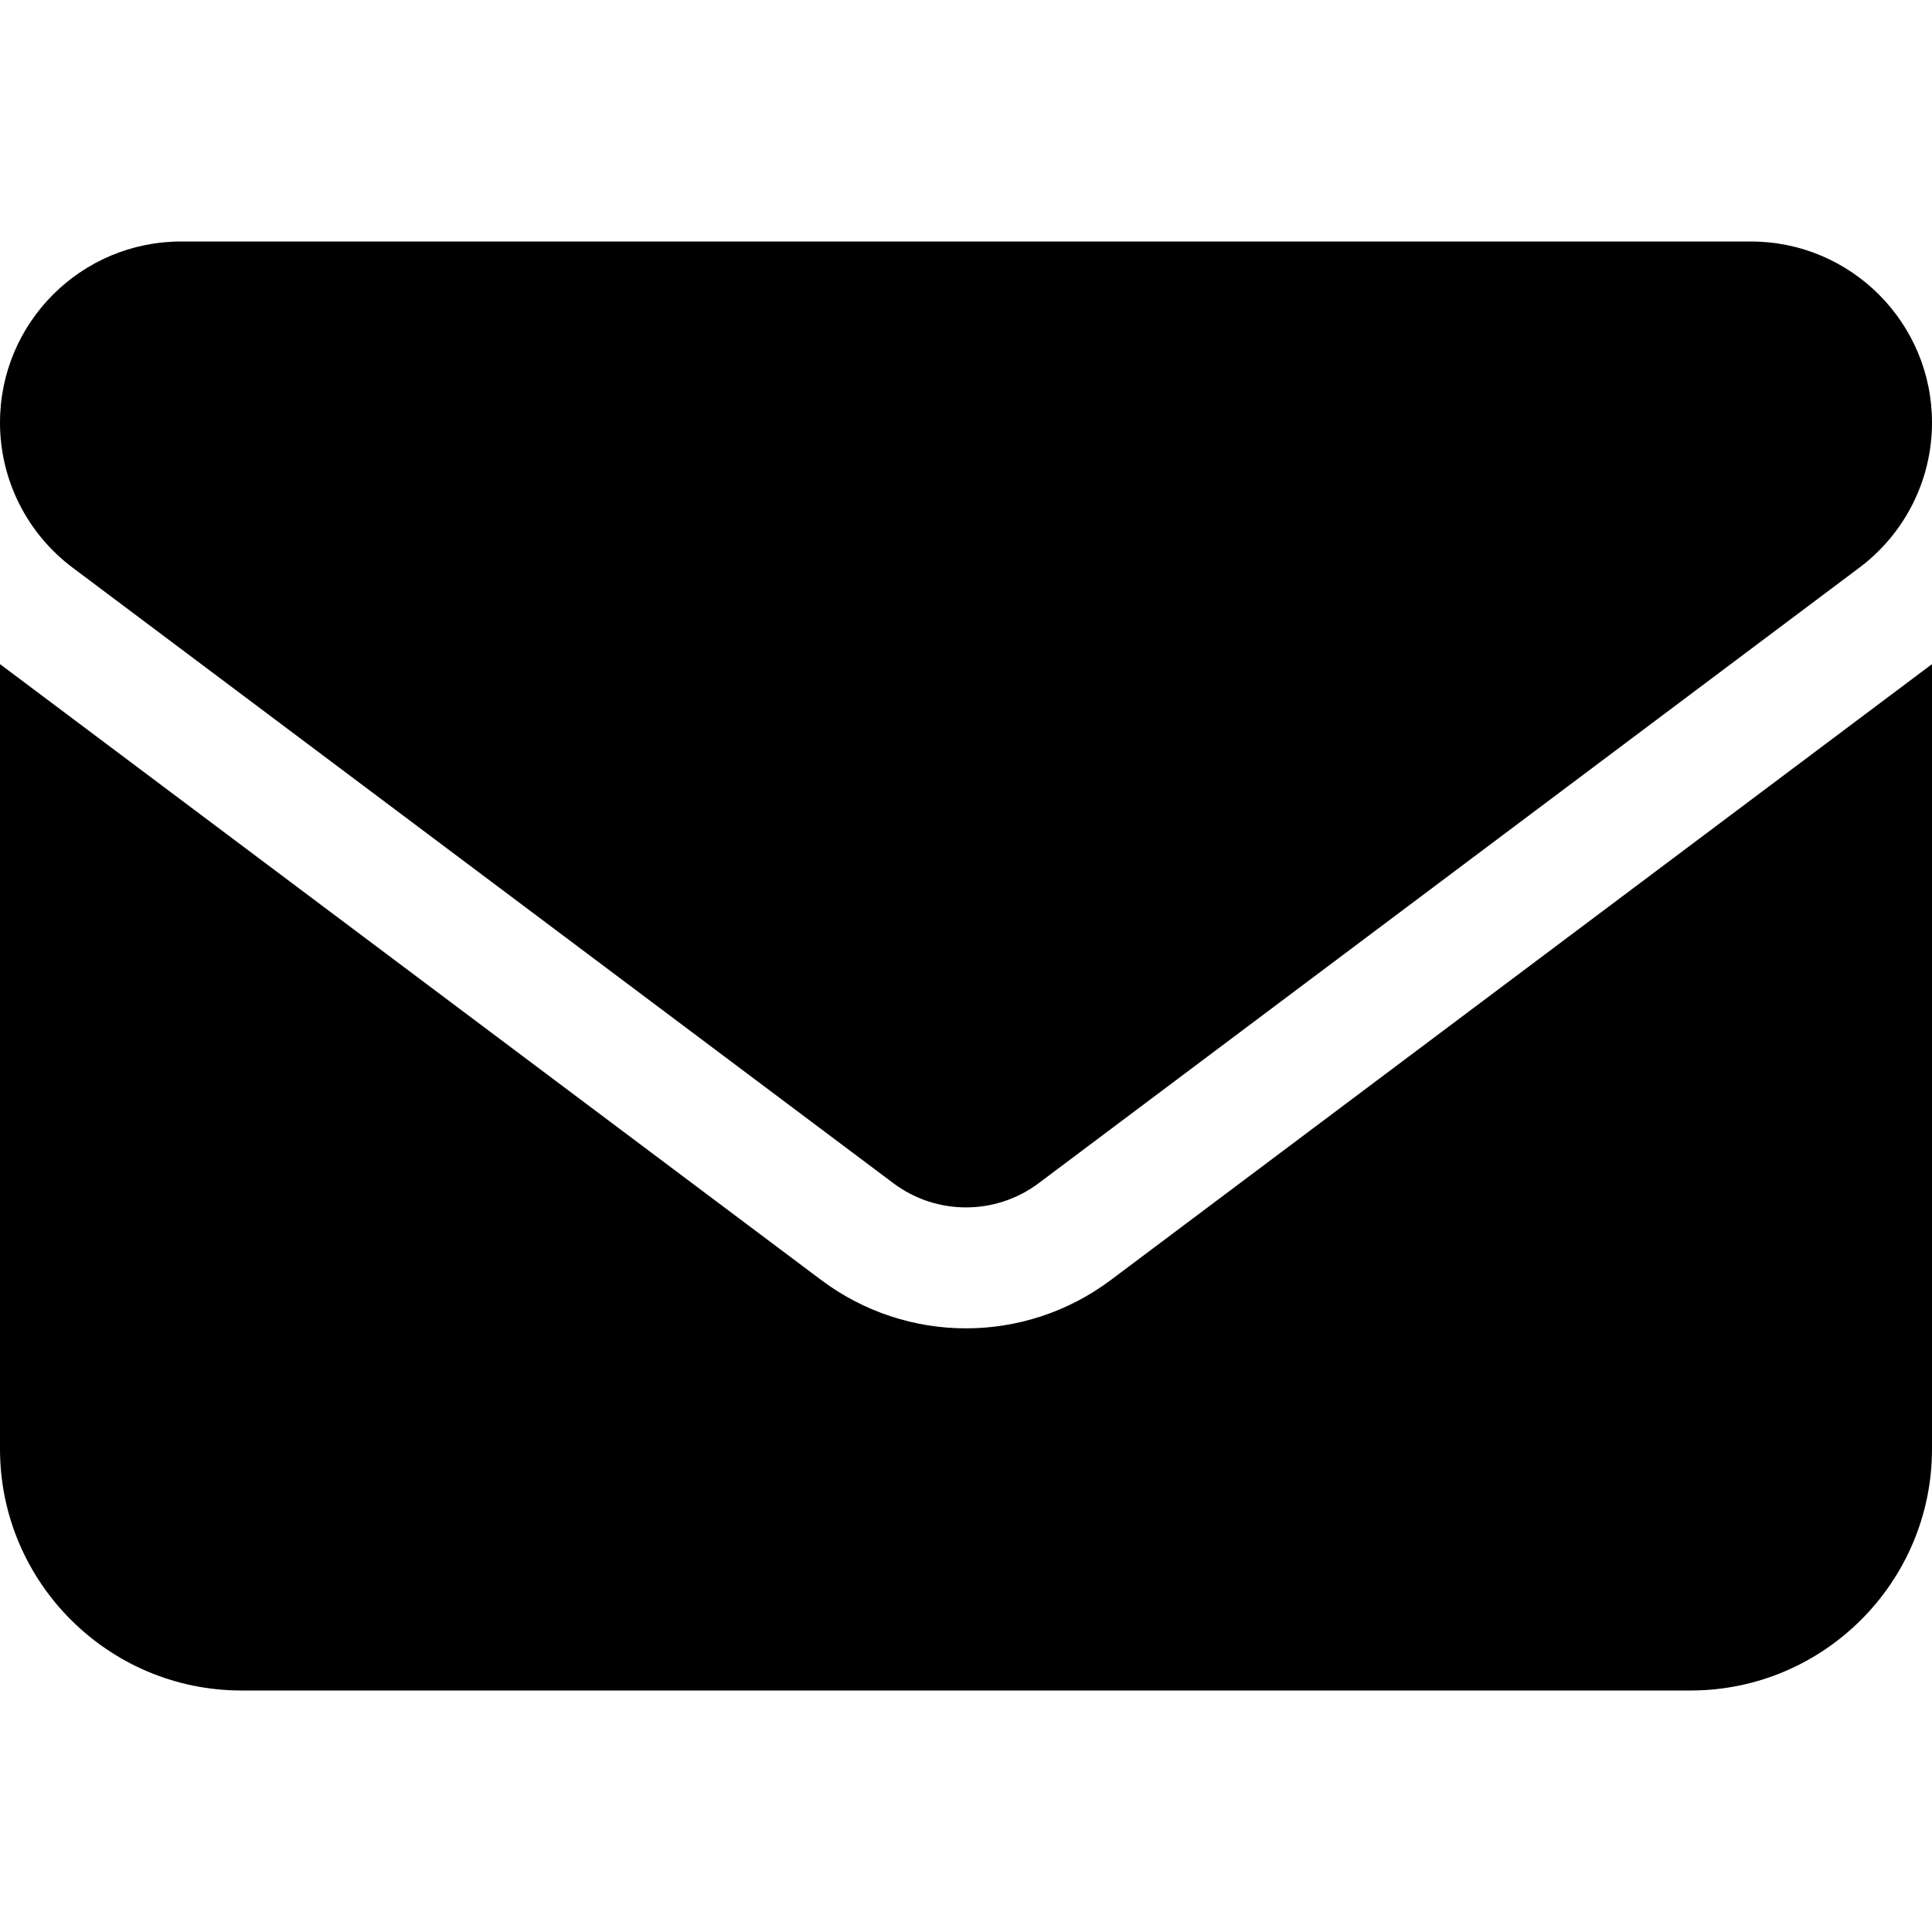
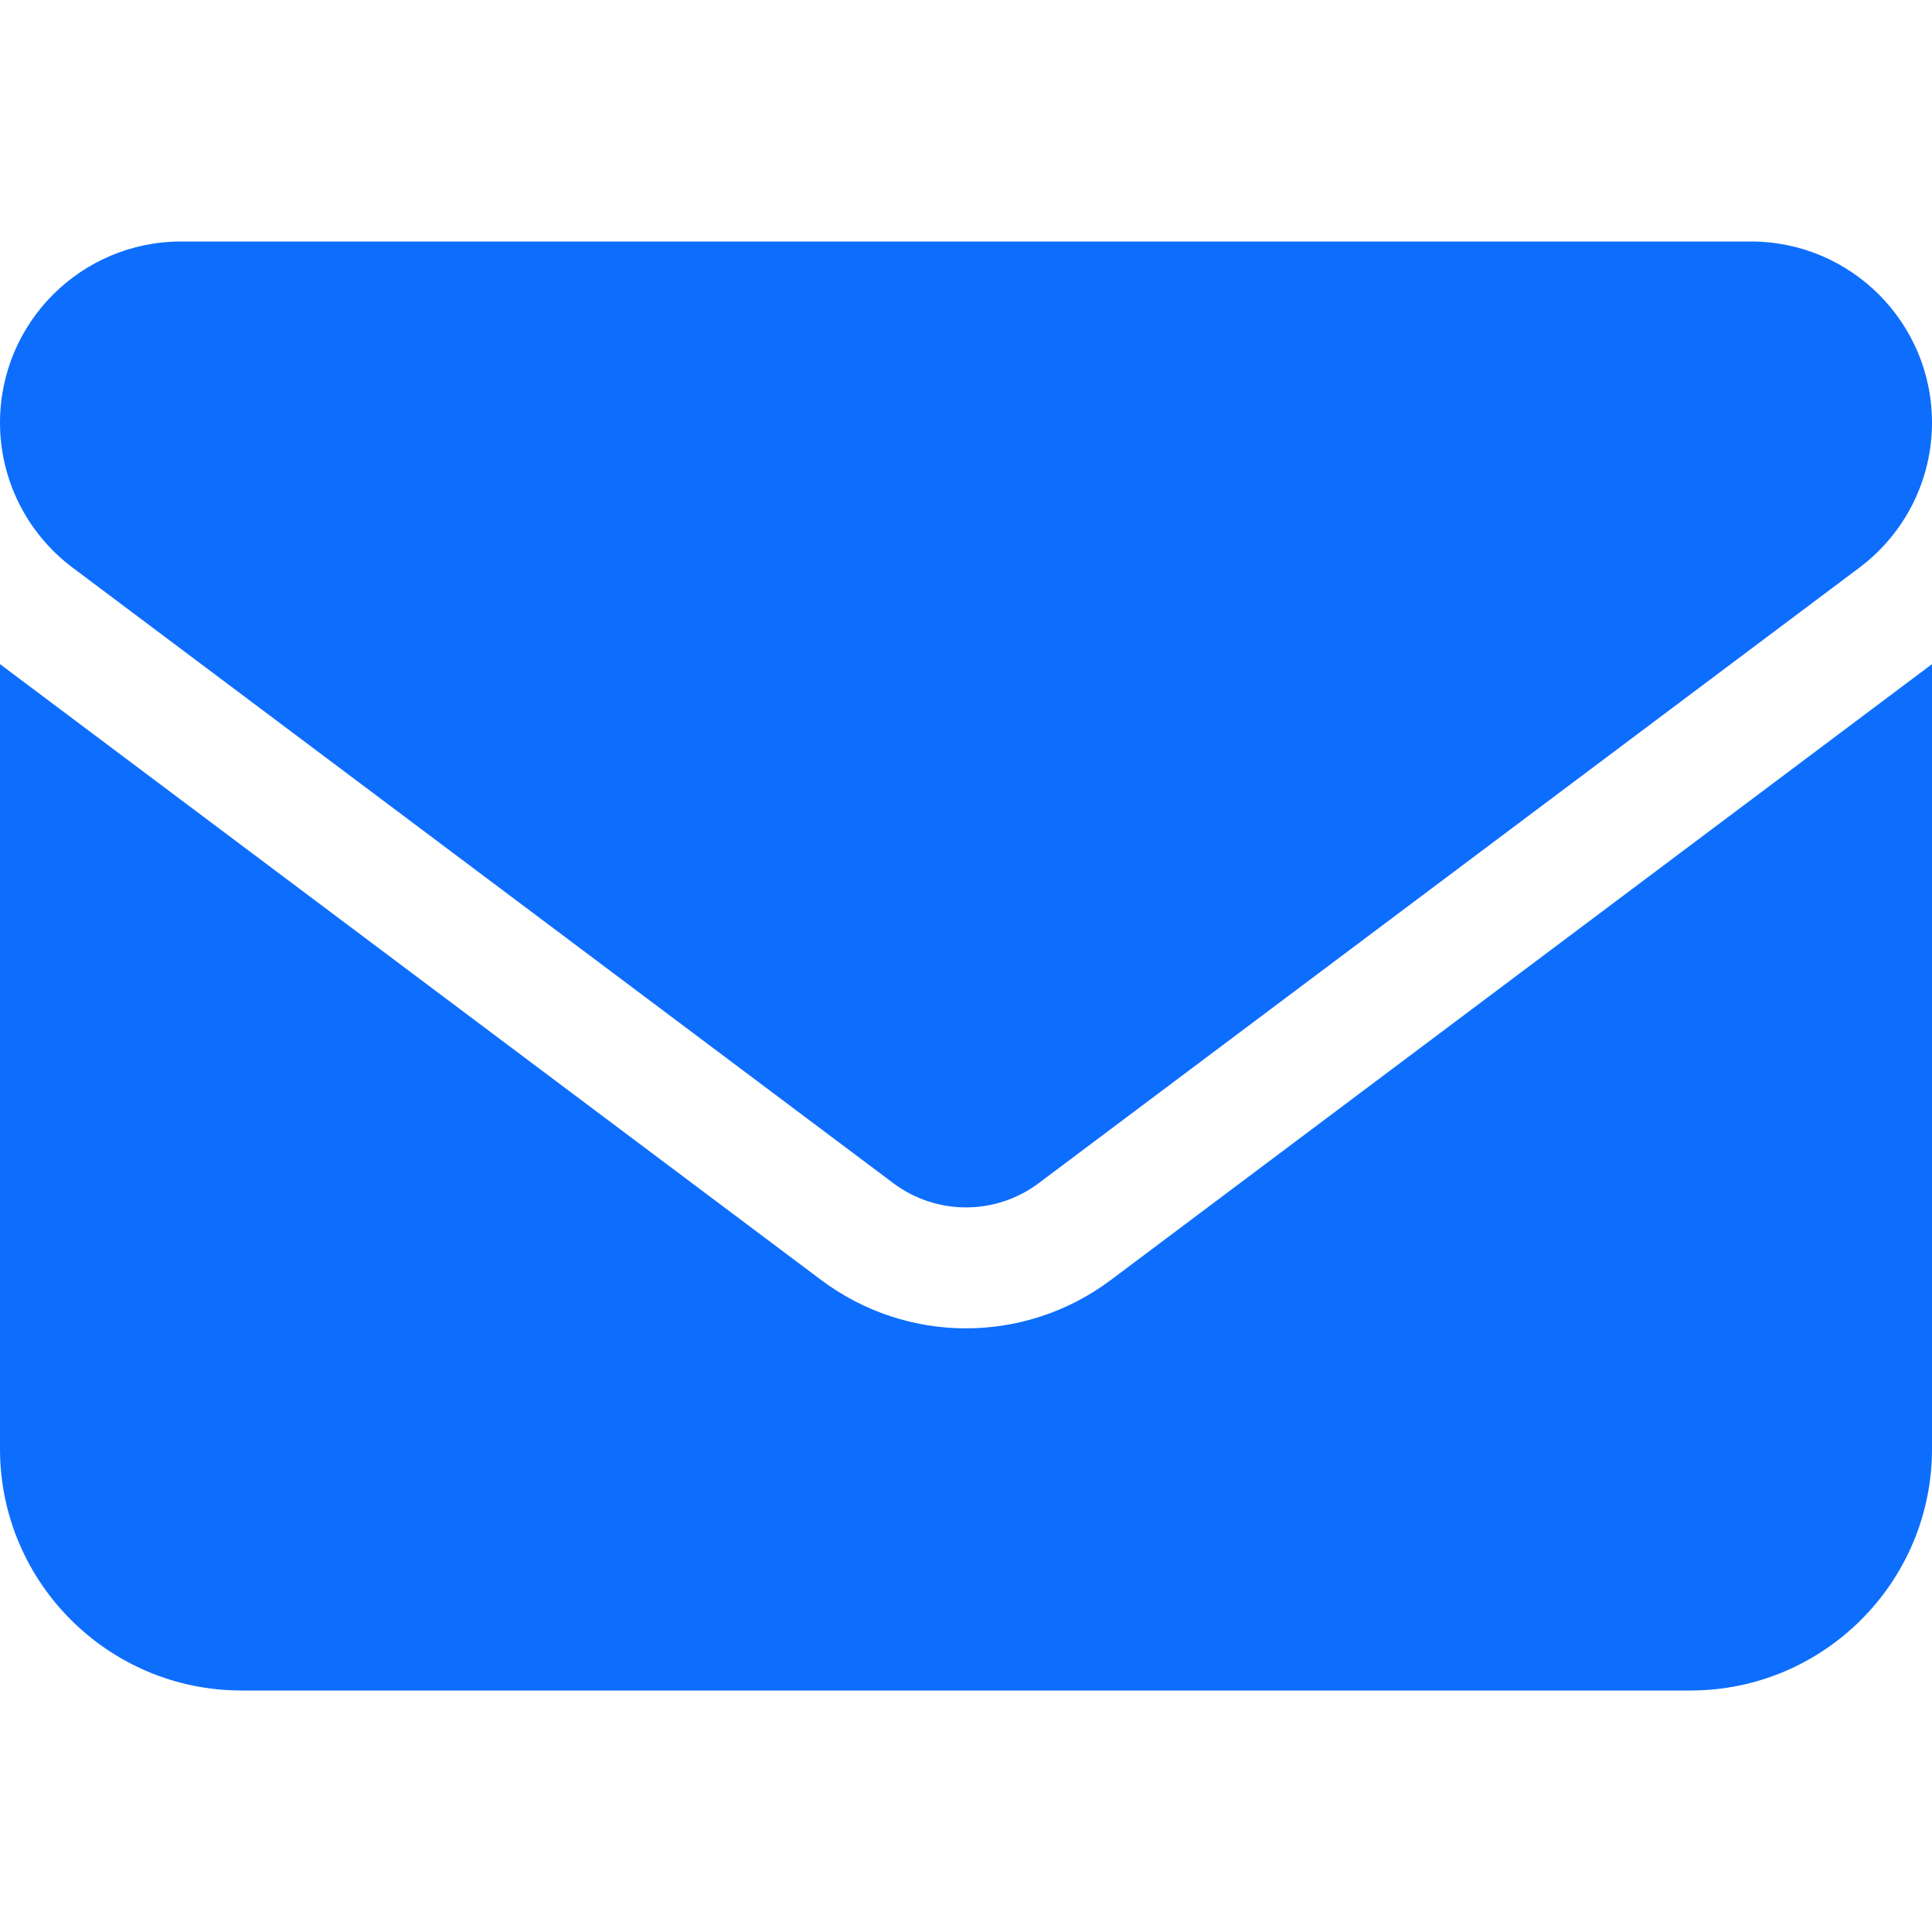
- <svg xmlns="http://www.w3.org/2000/svg" viewBox="0 0 512 512">
+ <svg xmlns="http://www.w3.org/2000/svg" fill="#0d6efd" viewBox="0 0 512 512">
  <path d="M48 64C21.5 64 0 85.5 0 112c0 15.1 7.1 29.3 19.2 38.4L236.8 313.6c11.4 8.5 27 8.5 38.4 0L492.8 150.4c12.1-9.1 19.2-23.3 19.2-38.4c0-26.5-21.5-48-48-48H48zM0 176V384c0 35.3 28.7 64 64 64H448c35.3 0 64-28.7 64-64V176L294.4 339.2c-22.8 17.1-54 17.1-76.8 0L0 176z" />
</svg>
